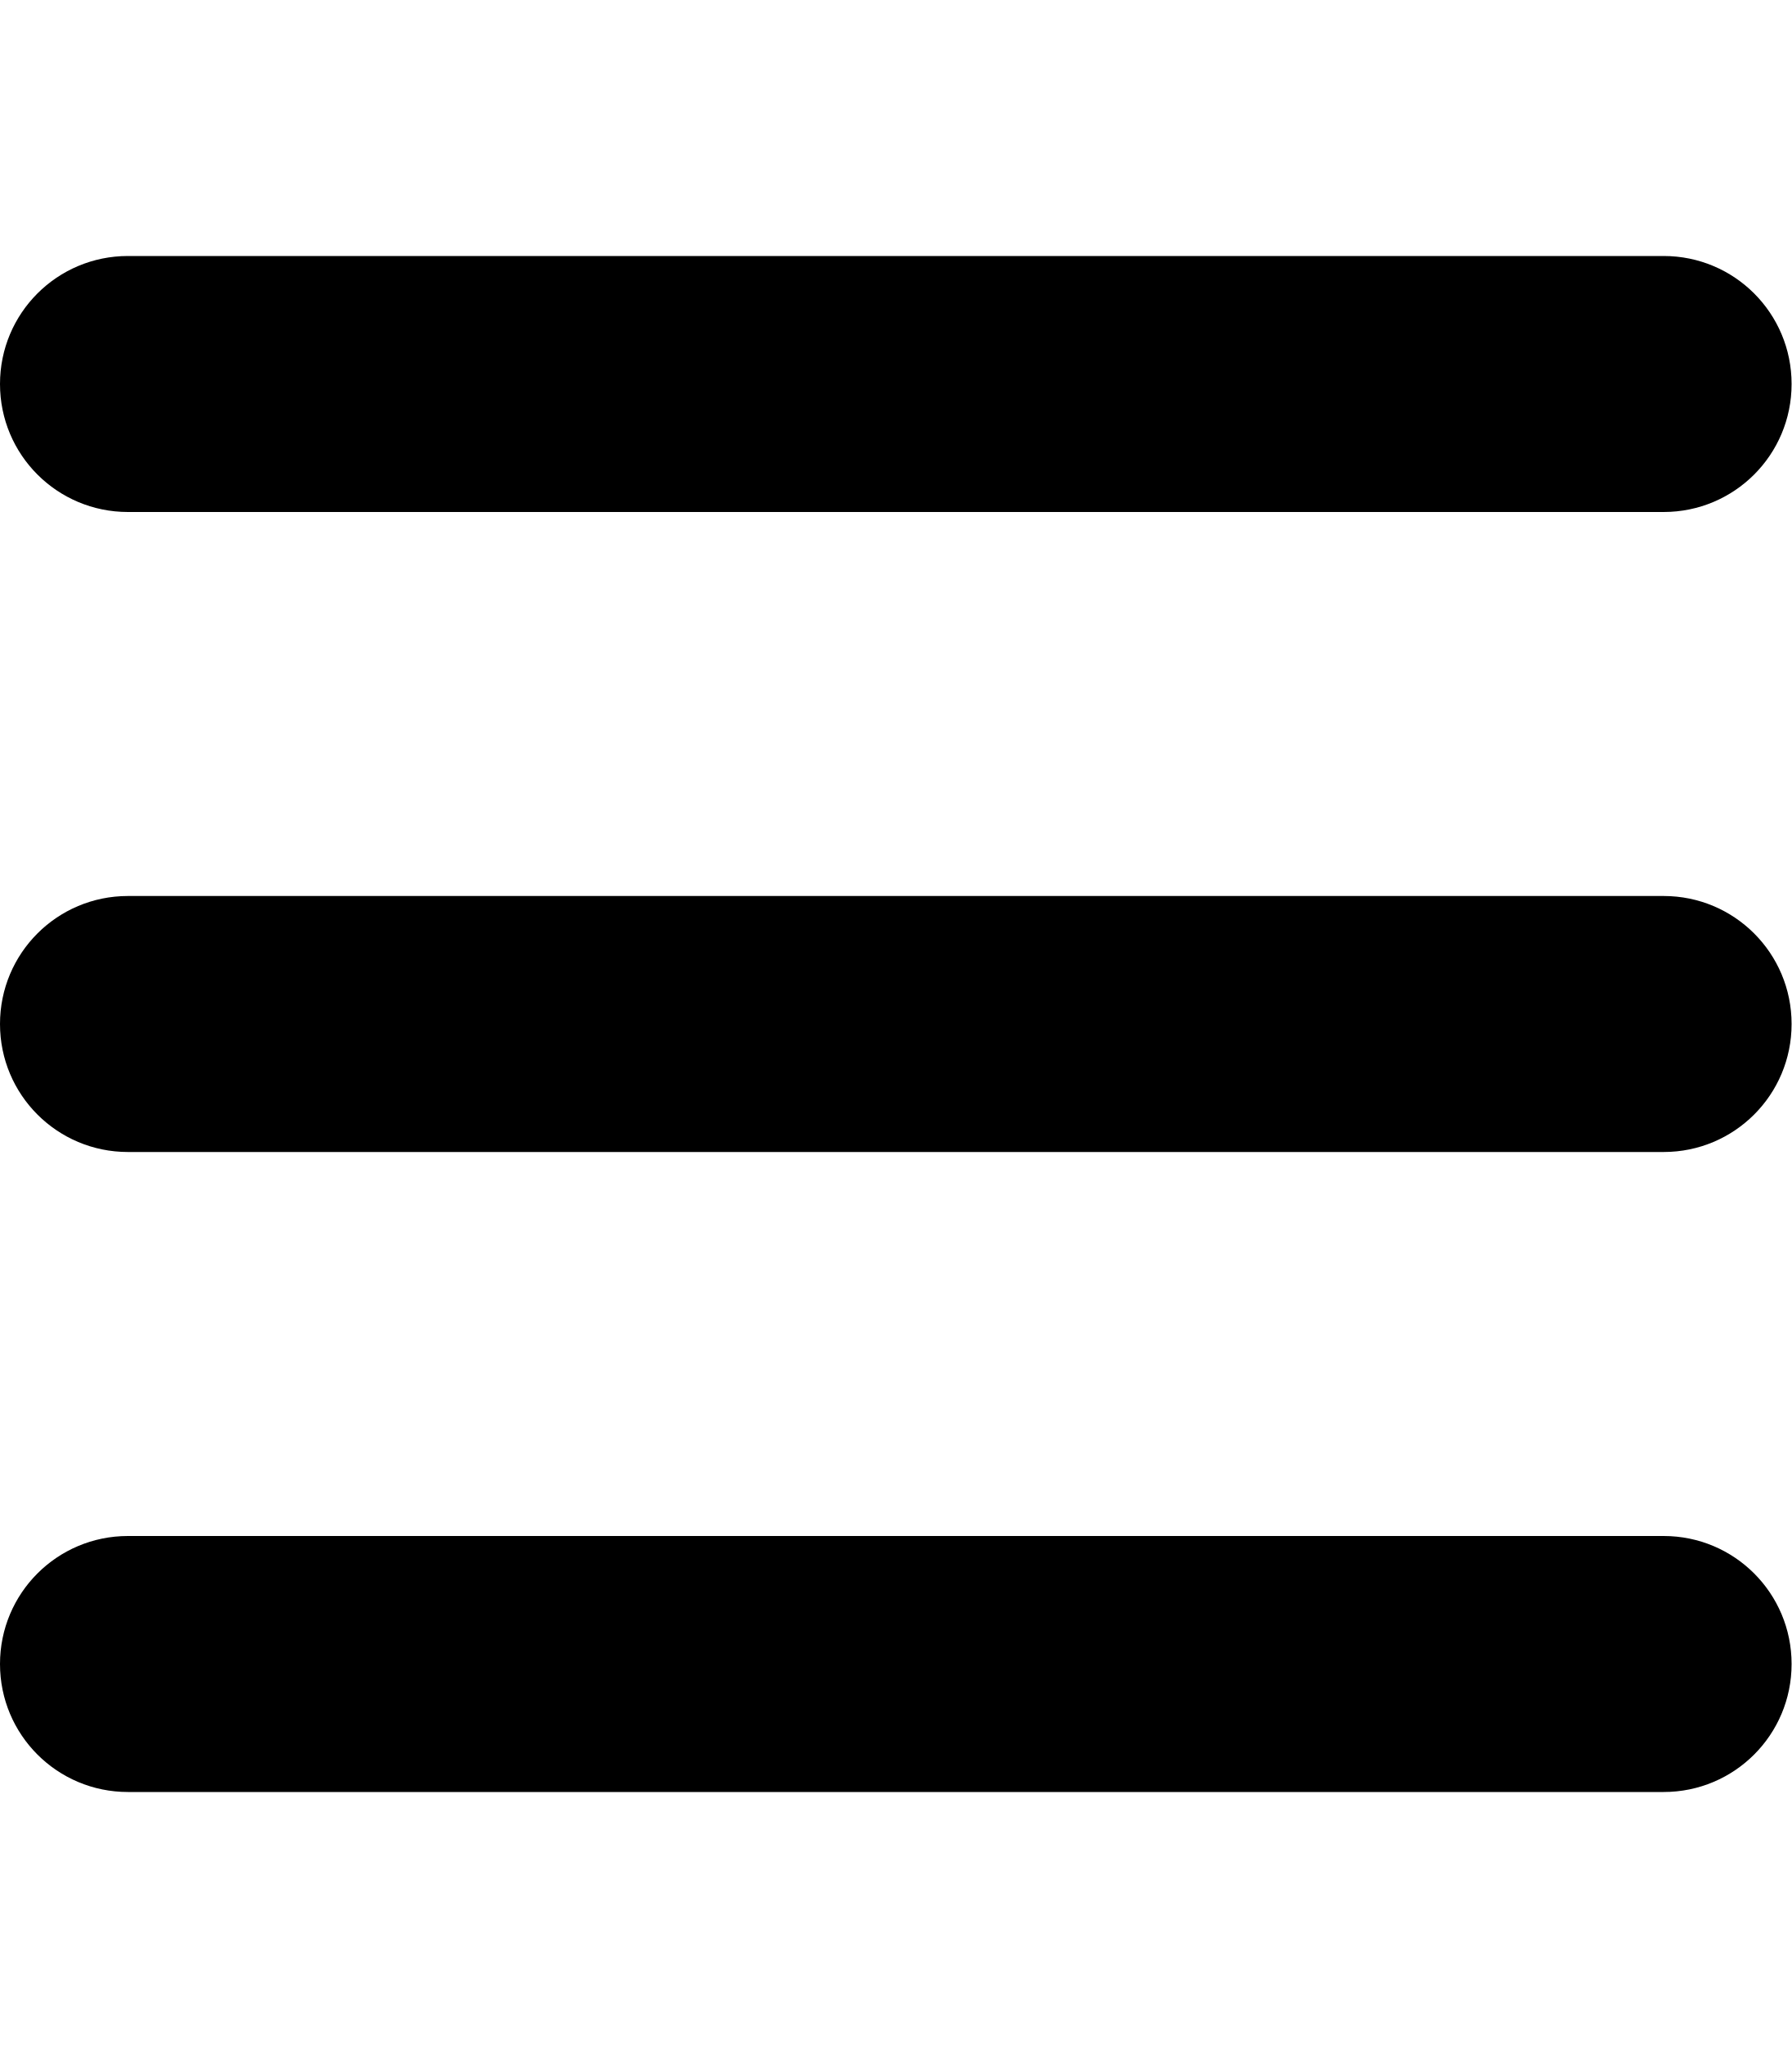
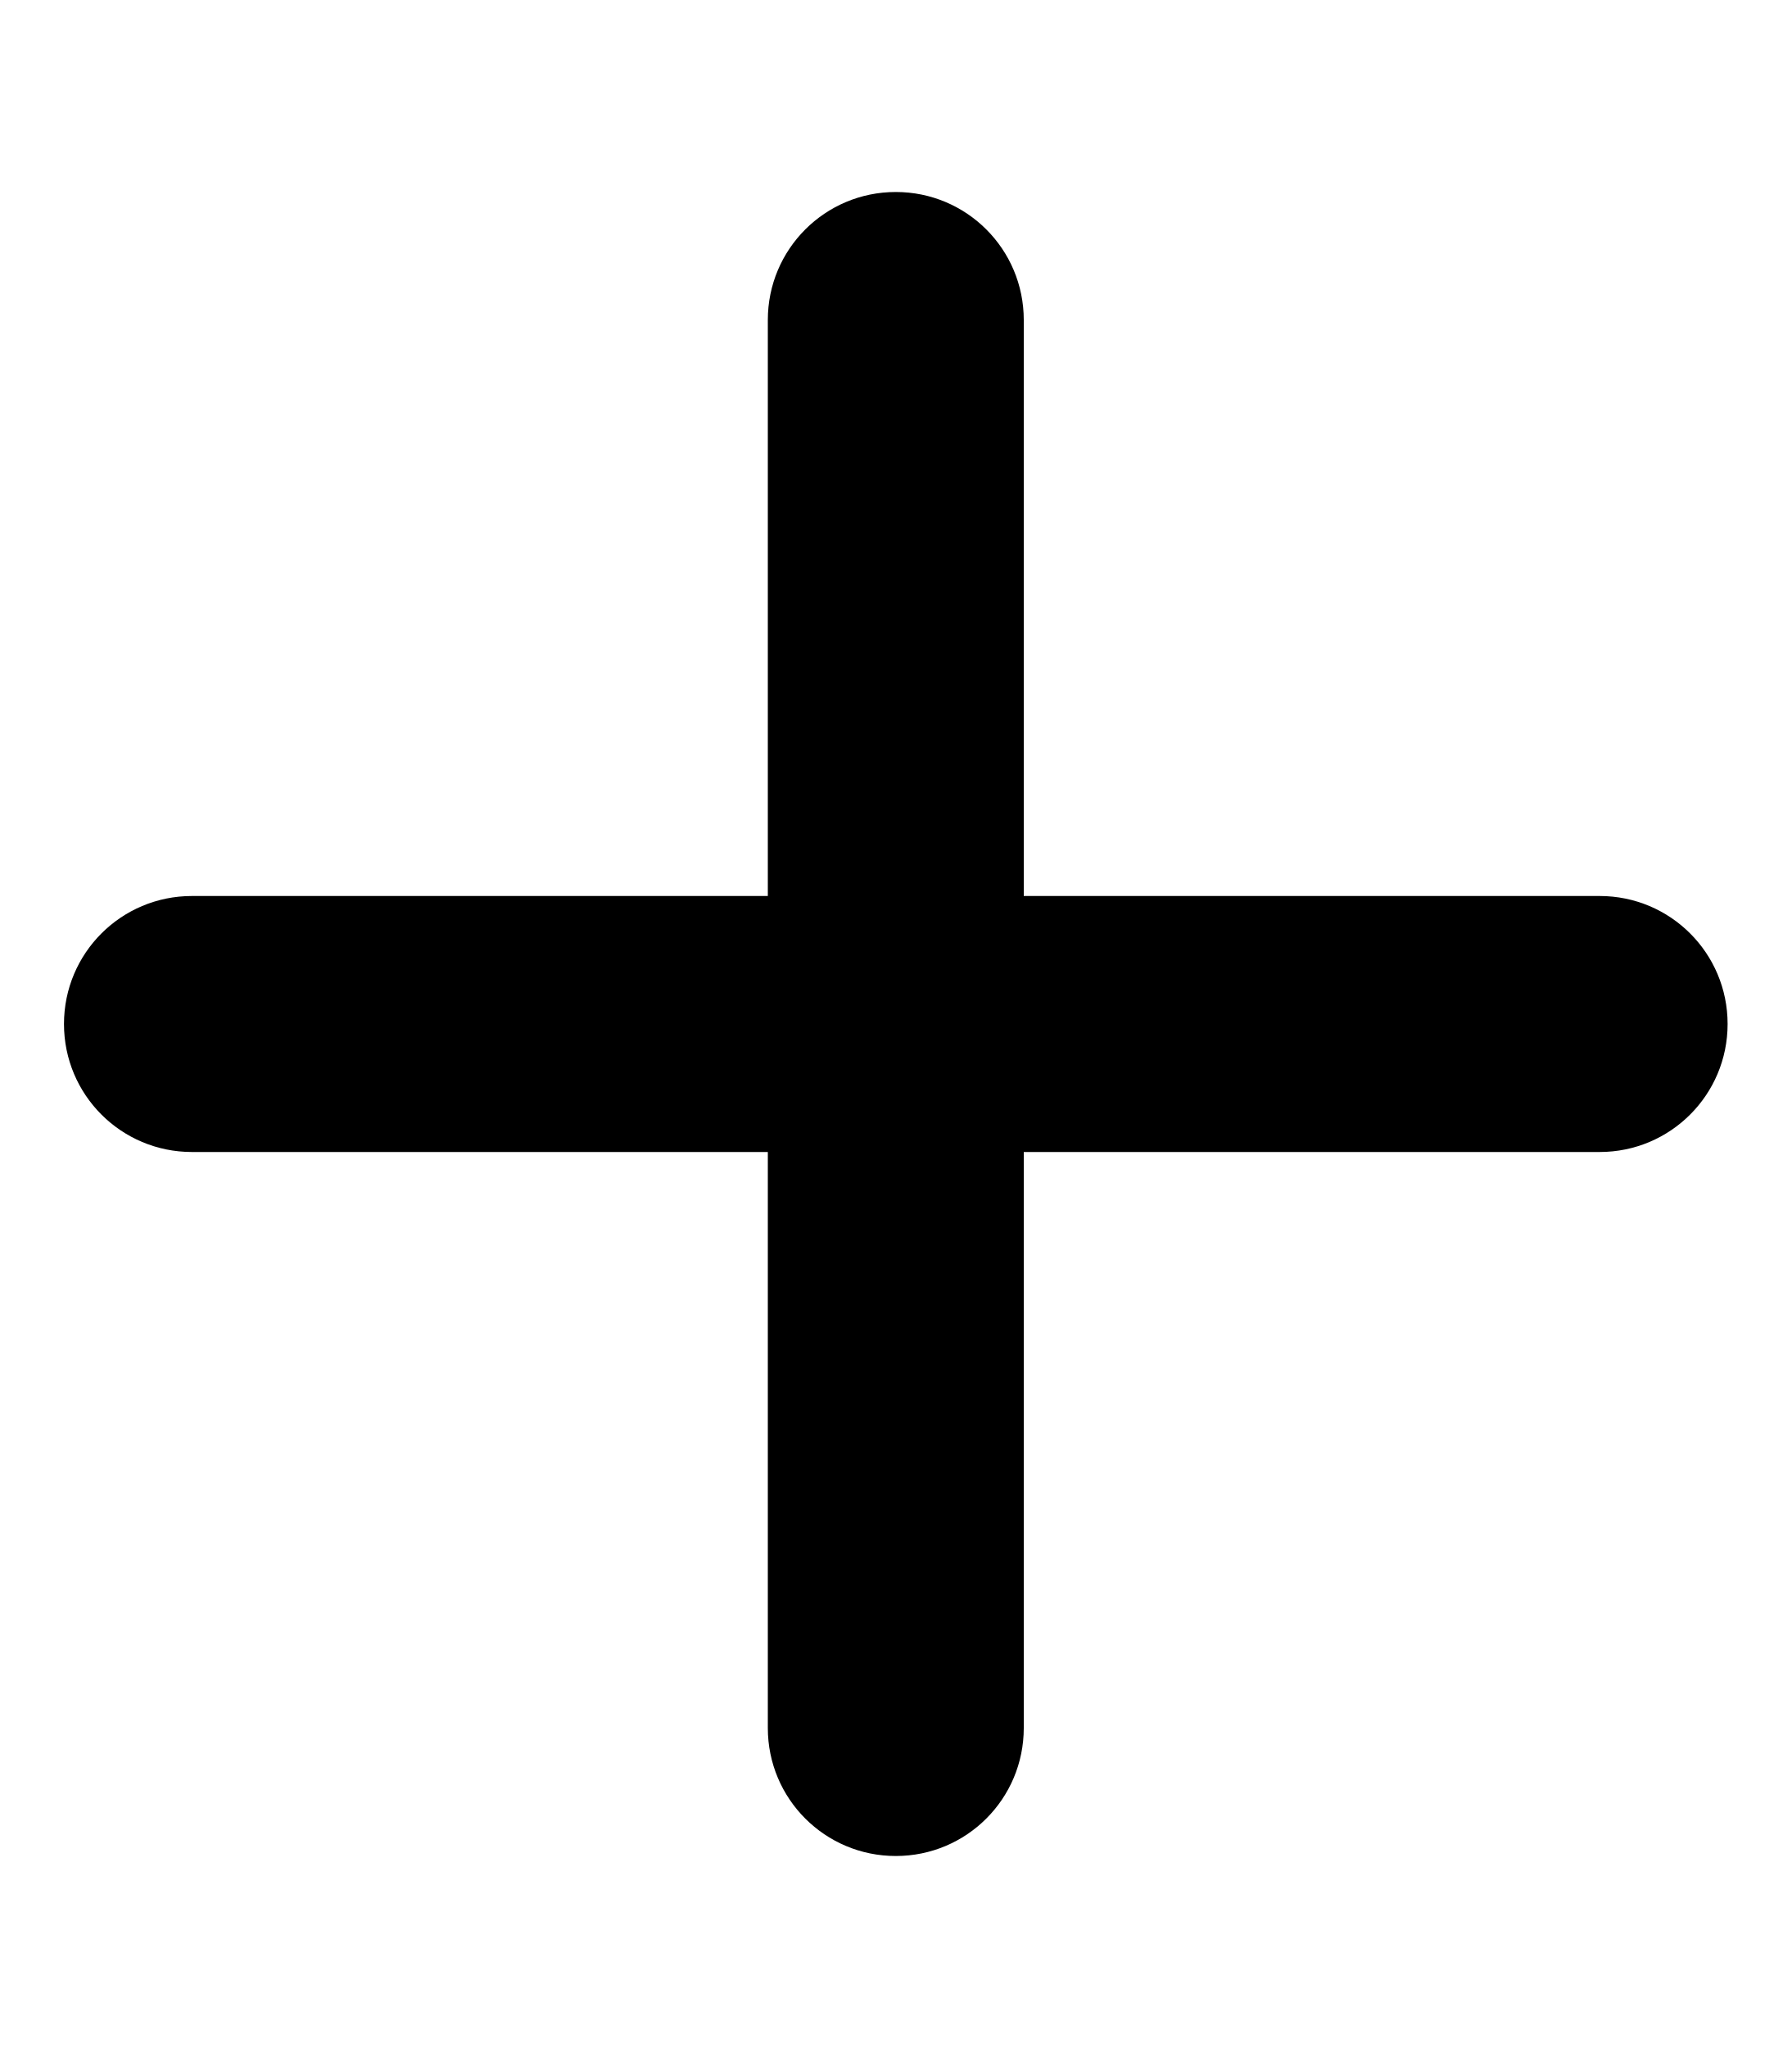
<svg xmlns="http://www.w3.org/2000/svg" viewBox="0 0 448 512">
-   <path d="M0 96C0 78.3 14.3 64 32 64H416c17.7 0 32 14.3 32 32s-14.3 32-32 32H32C14.3 128 0 113.7 0 96zM0 256c0-17.7 14.3-32 32-32H416c17.7 0 32 14.3 32 32s-14.3 32-32 32H32c-17.7 0-32-14.3-32-32zM448 416c0 17.7-14.3 32-32 32H32c-17.7 0-32-14.3-32-32s14.3-32 32-32H416c17.7 0 32 14.3 32 32z" />
+   <path d="M256 80c0-17.7-14.3-32-32-32s-32 14.3-32 32V224H48c-17.7 0-32 14.3-32 32s14.3 32 32 32H192V432c0 17.7 14.3 32 32 32s32-14.3 32-32V288H400c17.7 0 32-14.3 32-32s-14.3-32-32-32H256V80z" />
</svg>
